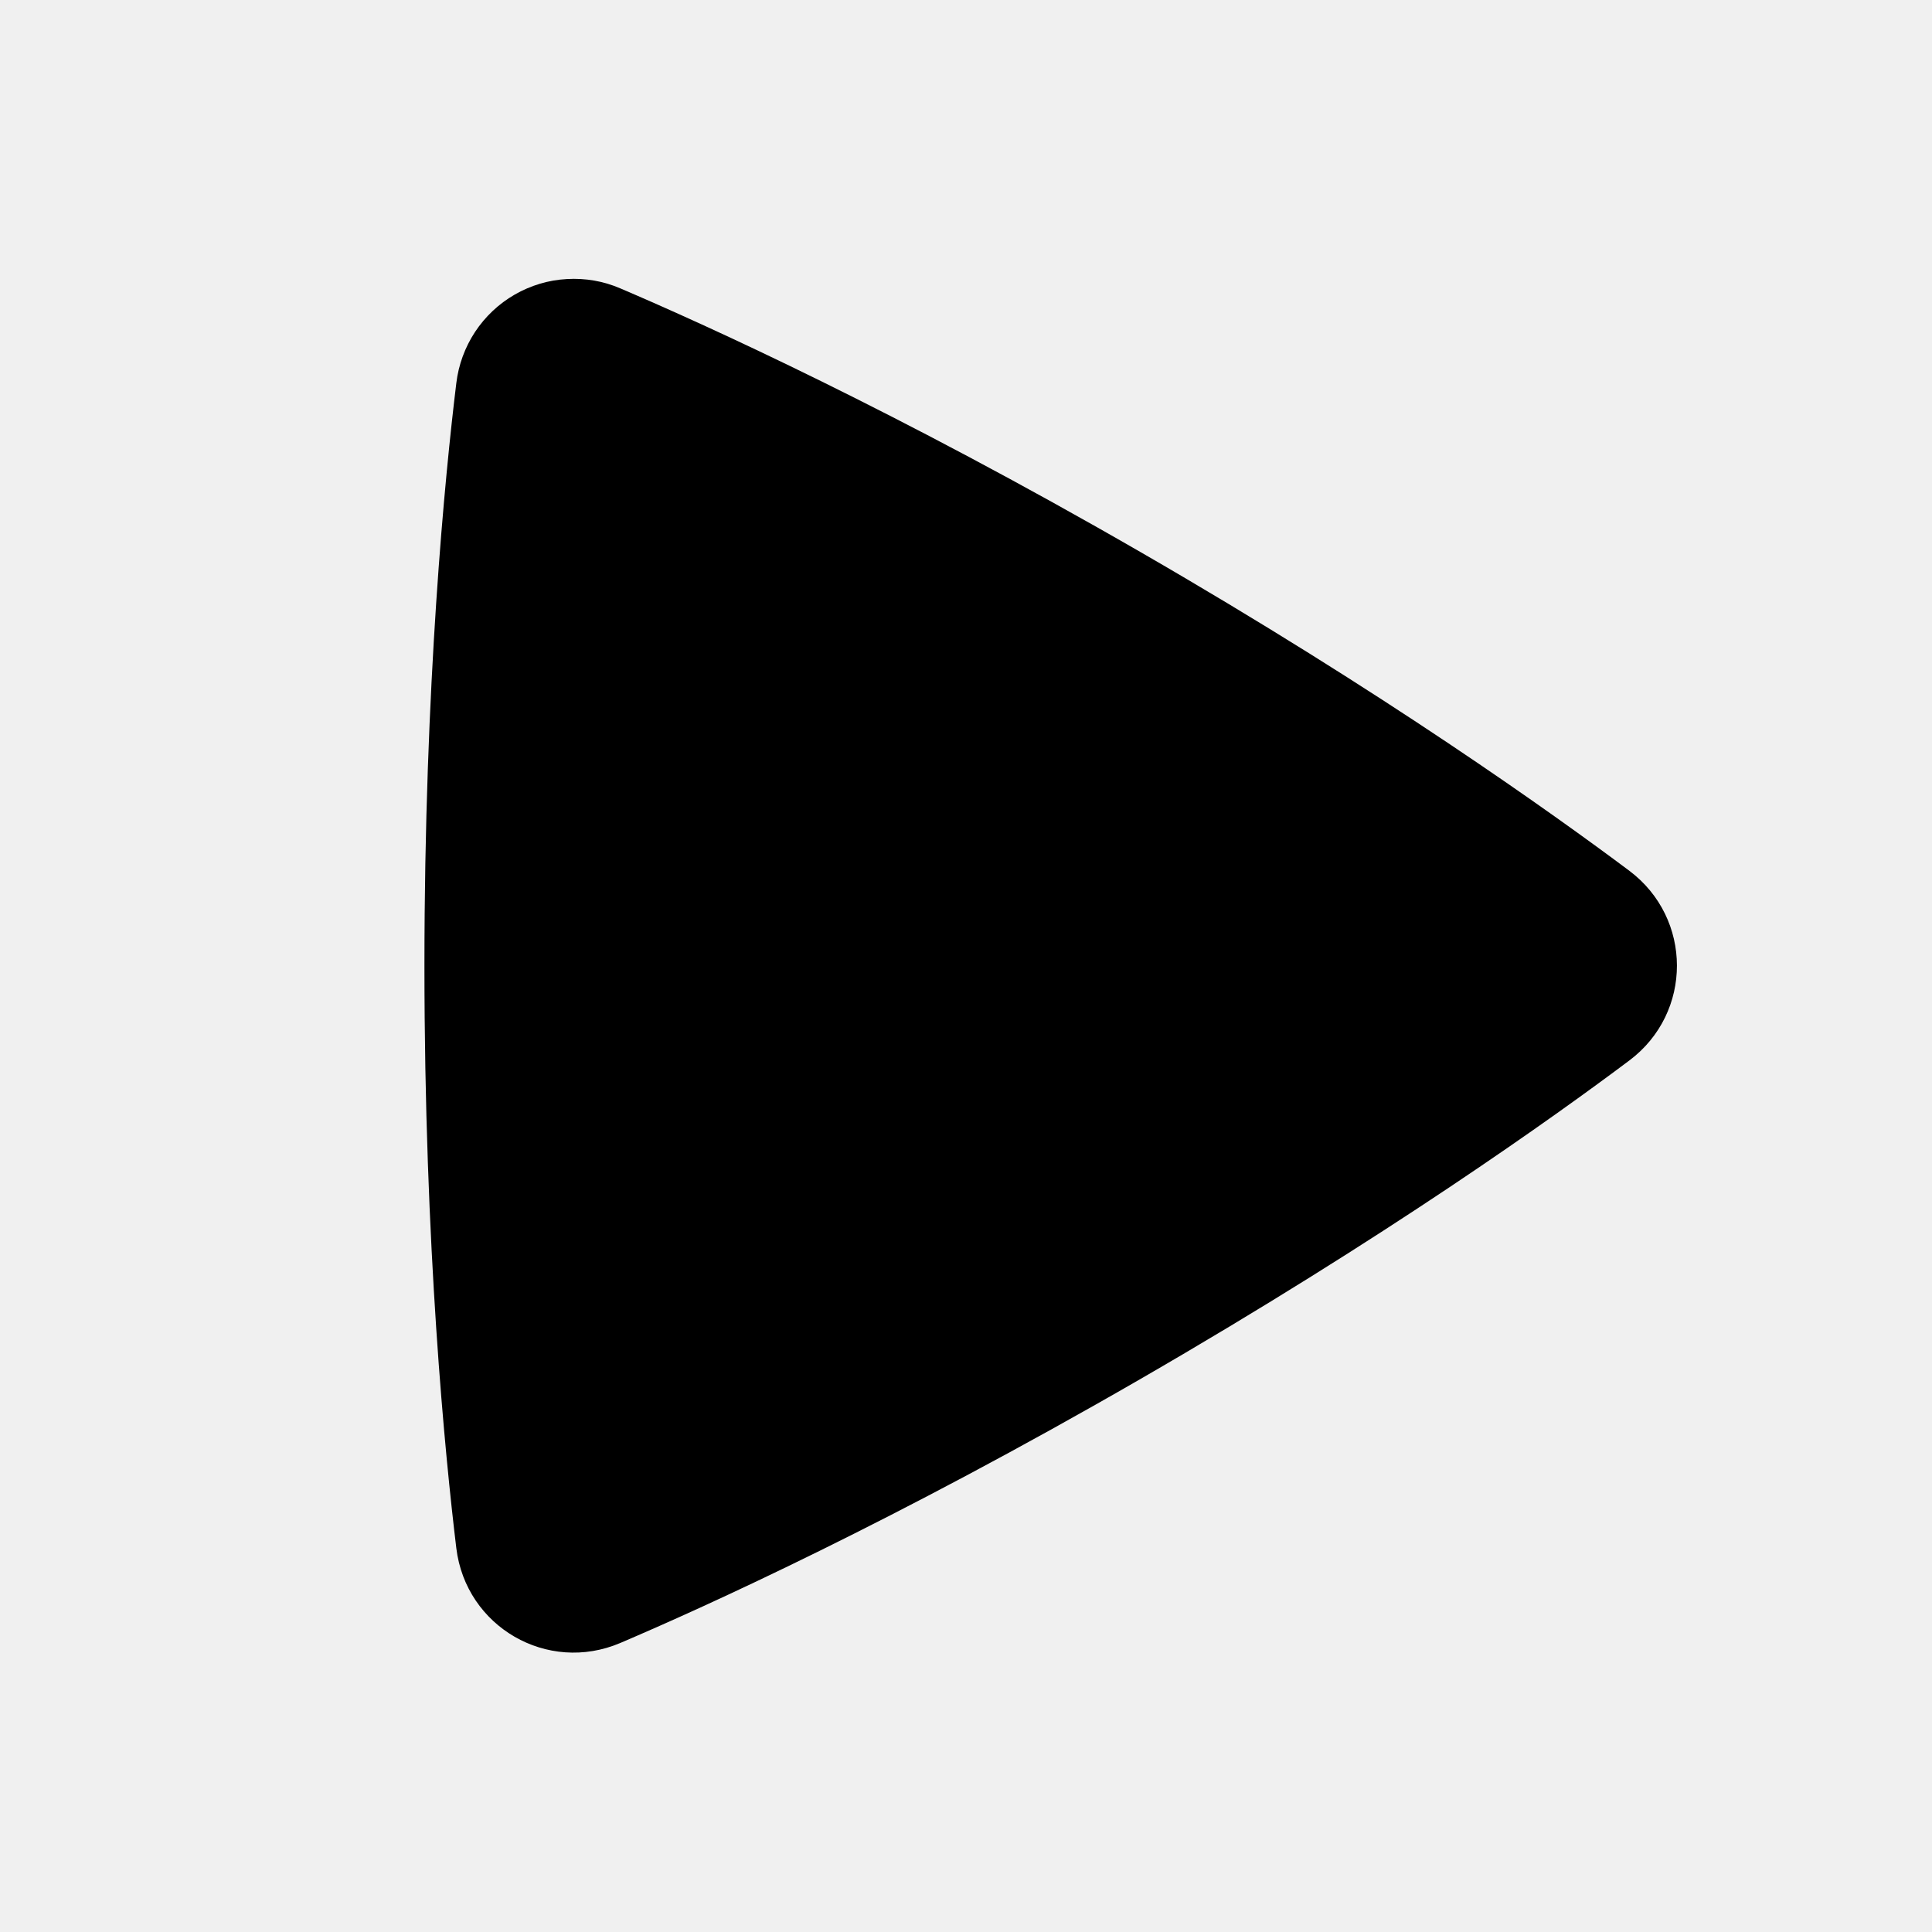
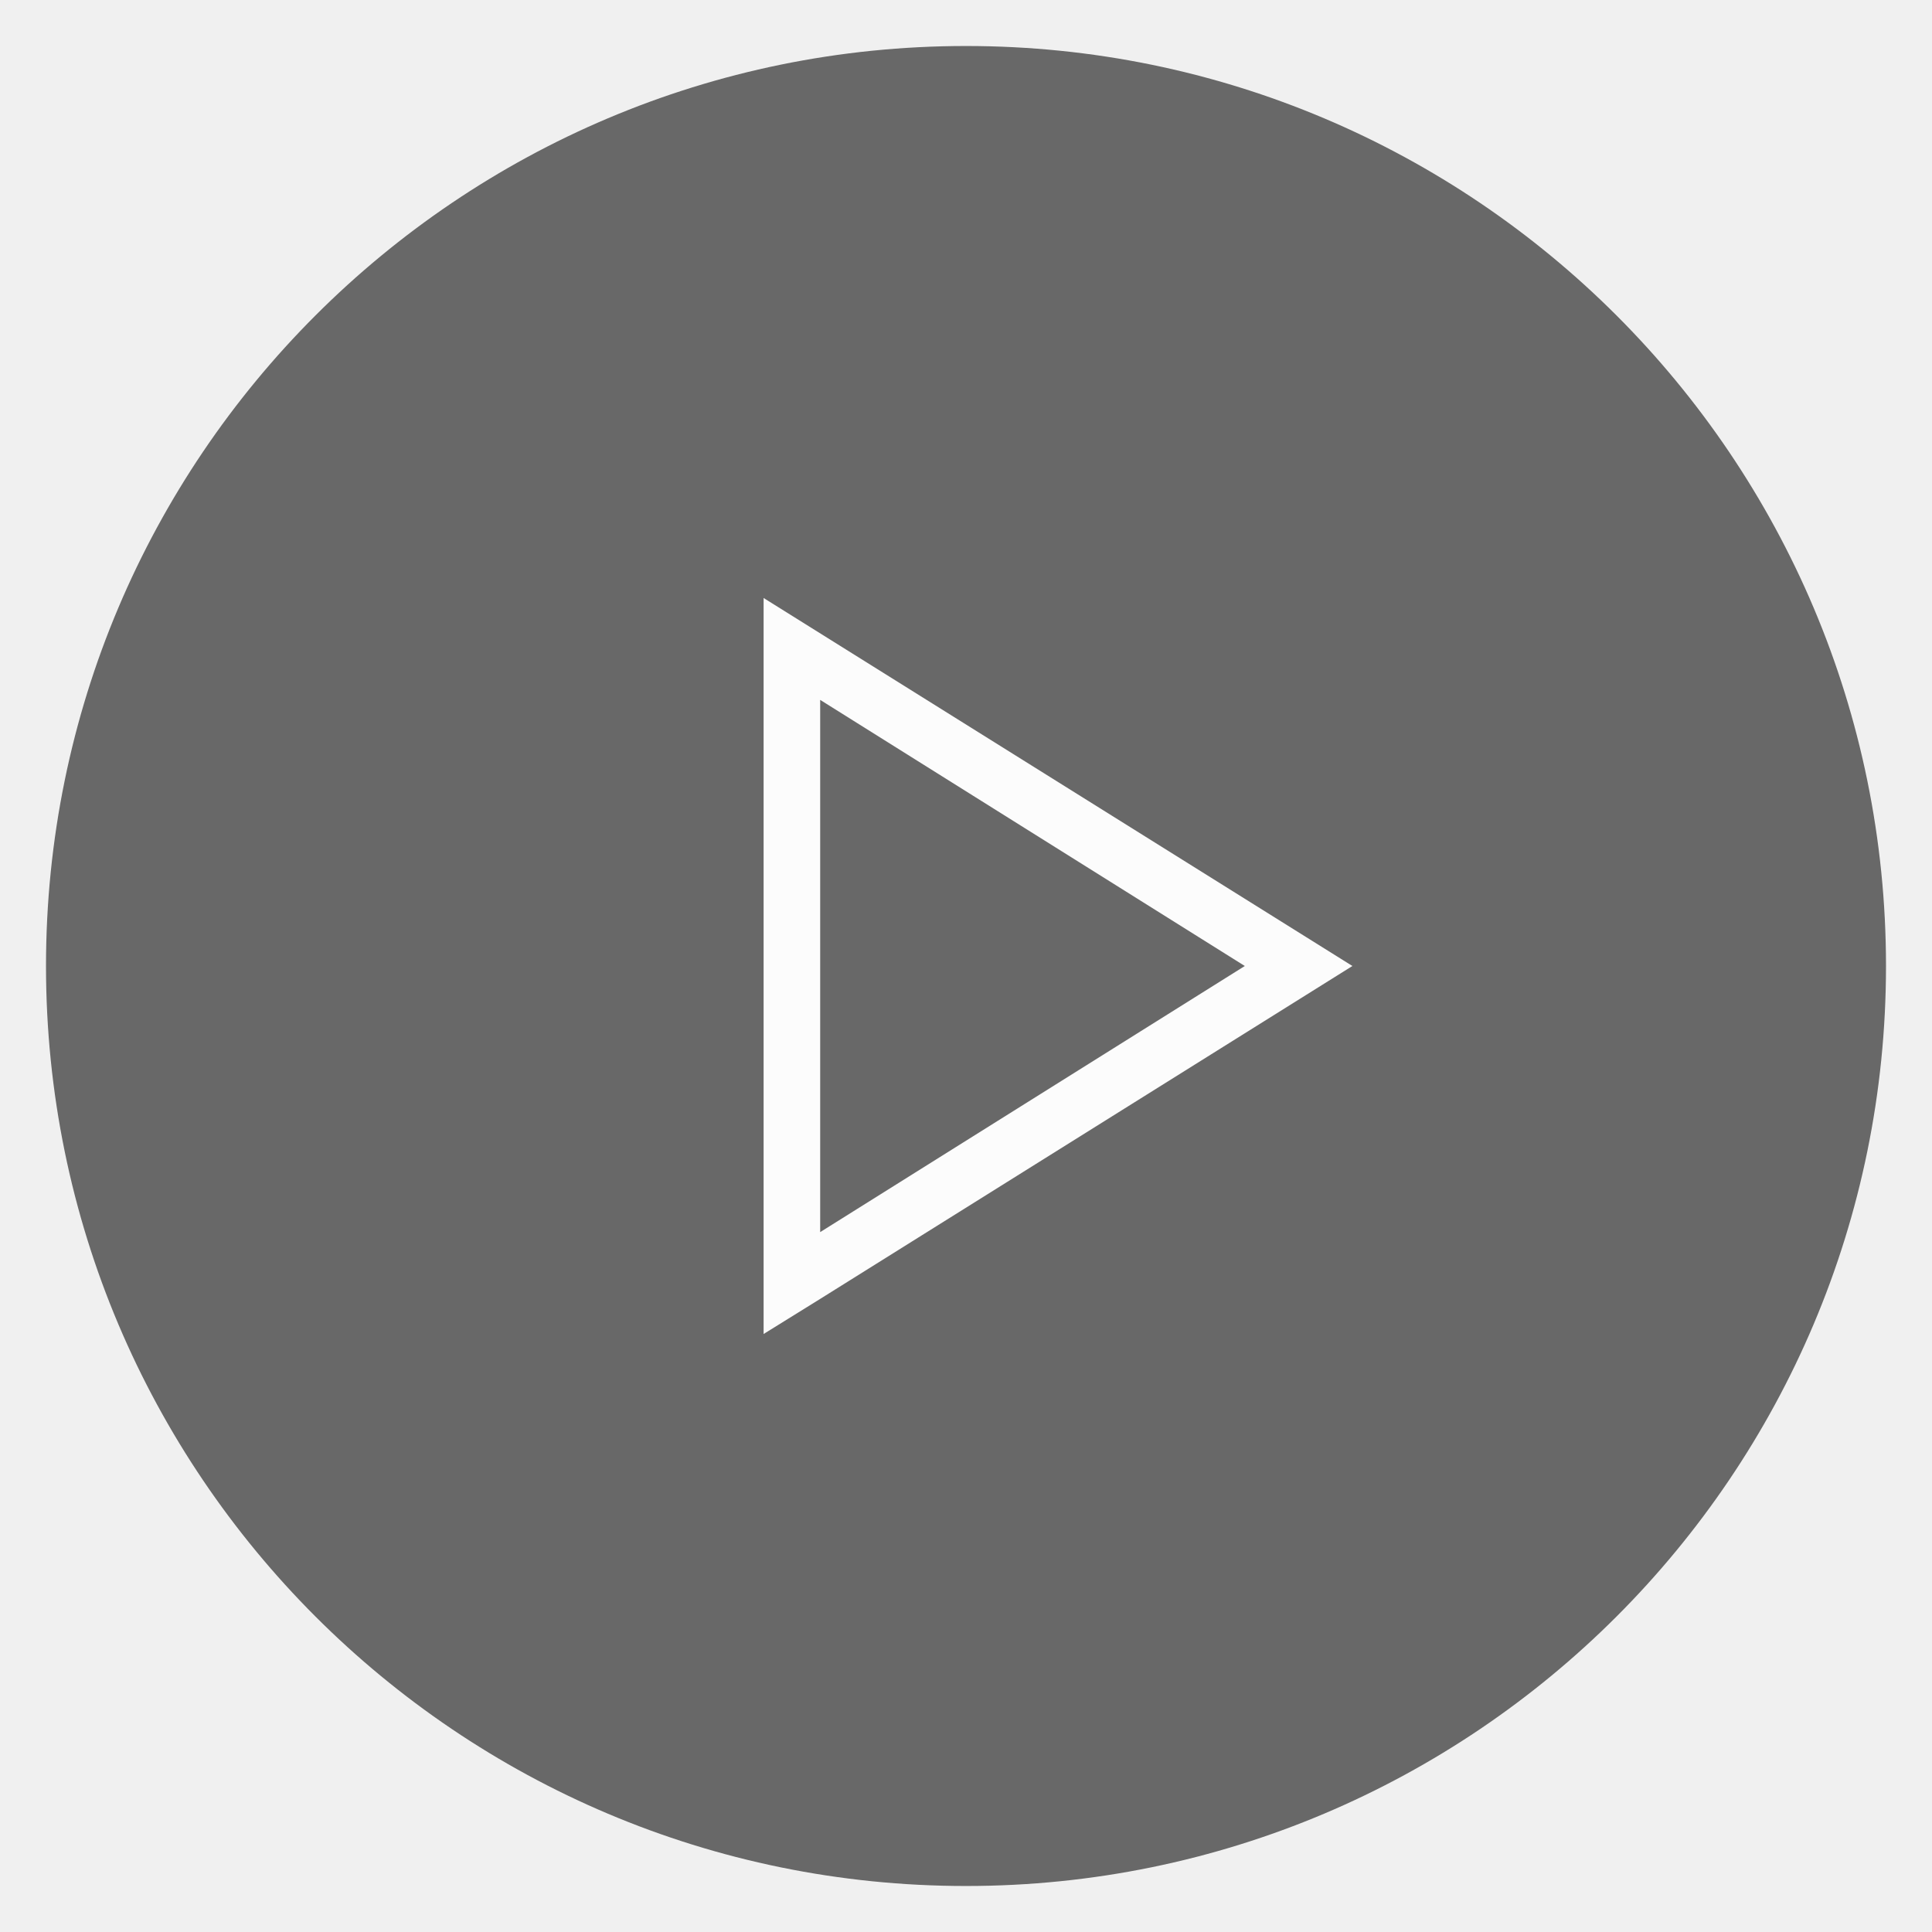
- <svg xmlns="http://www.w3.org/2000/svg" width="16" height="16" viewBox="0 0 16 16" fill="none">
-   <g clip-path="url(#clip0_355_826)">
-     <path fill-rule="evenodd" clip-rule="evenodd" d="M3.779 3.173C3.797 3.022 3.85 2.877 3.934 2.749C4.018 2.622 4.13 2.516 4.262 2.44C4.394 2.364 4.542 2.319 4.695 2.311C4.847 2.302 4.999 2.328 5.139 2.389C5.847 2.691 7.434 3.411 9.447 4.573C11.461 5.735 12.878 6.751 13.493 7.211C14.018 7.605 14.02 8.387 13.494 8.782C12.884 9.24 11.485 10.242 9.447 11.419C7.407 12.597 5.839 13.307 5.138 13.606C4.534 13.864 3.858 13.473 3.779 12.821C3.687 12.06 3.515 10.331 3.515 7.997C3.515 5.663 3.686 3.935 3.779 3.173Z" fill="black" />
-   </g>
-   <defs>
-     <clipPath id="clip0_355_826">
-       <rect width="16" height="16" fill="white" />
-     </clipPath>
-   </defs>
+ <svg xmlns="http://www.w3.org/2000/svg" width="42" height="42" viewBox="0 0 42 42" fill="none">
+   <rect x="1" y="1" width="40" height="40" rx="20" fill="#1F1F1F" fill-opacity="0.65" />
+   <path d="M29.4 21L17.83 28.237L16.6 29V13L29.4 21ZM27.061 21L17.83 15.215V26.785L27.061 21Z" fill="#FCFCFC" />
</svg>
